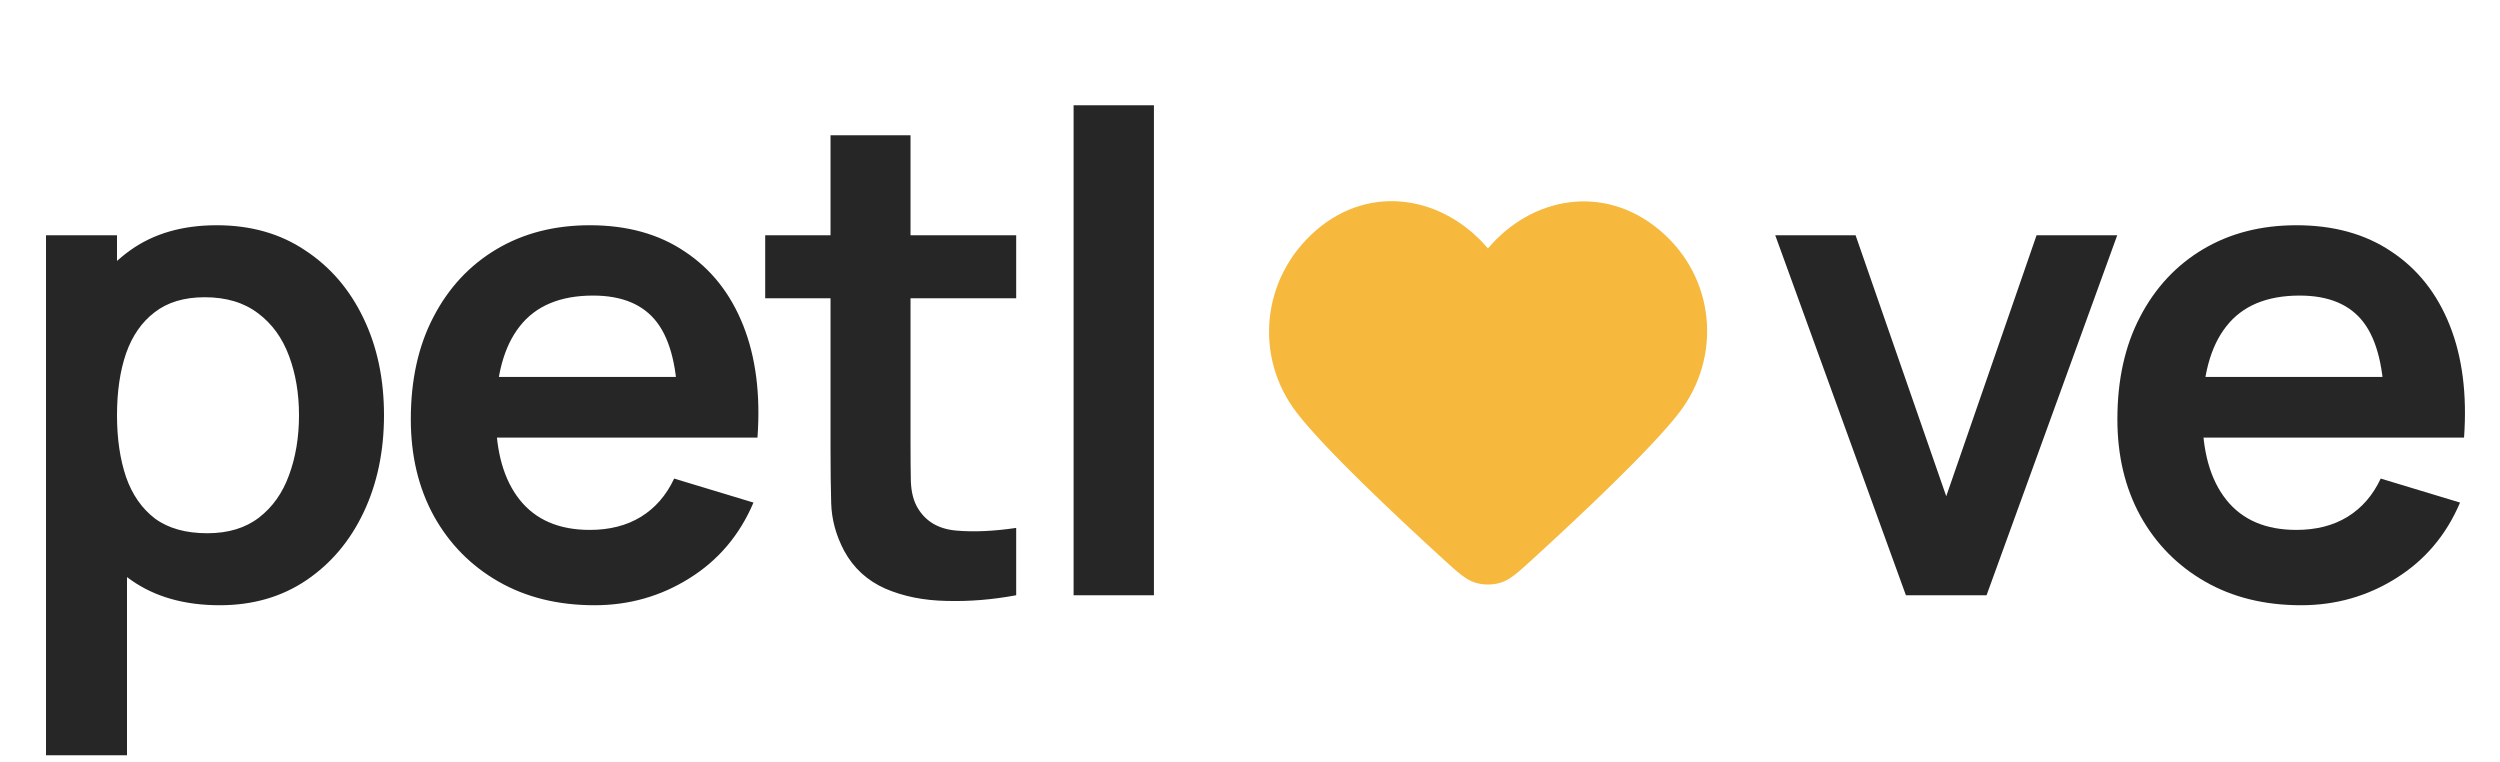
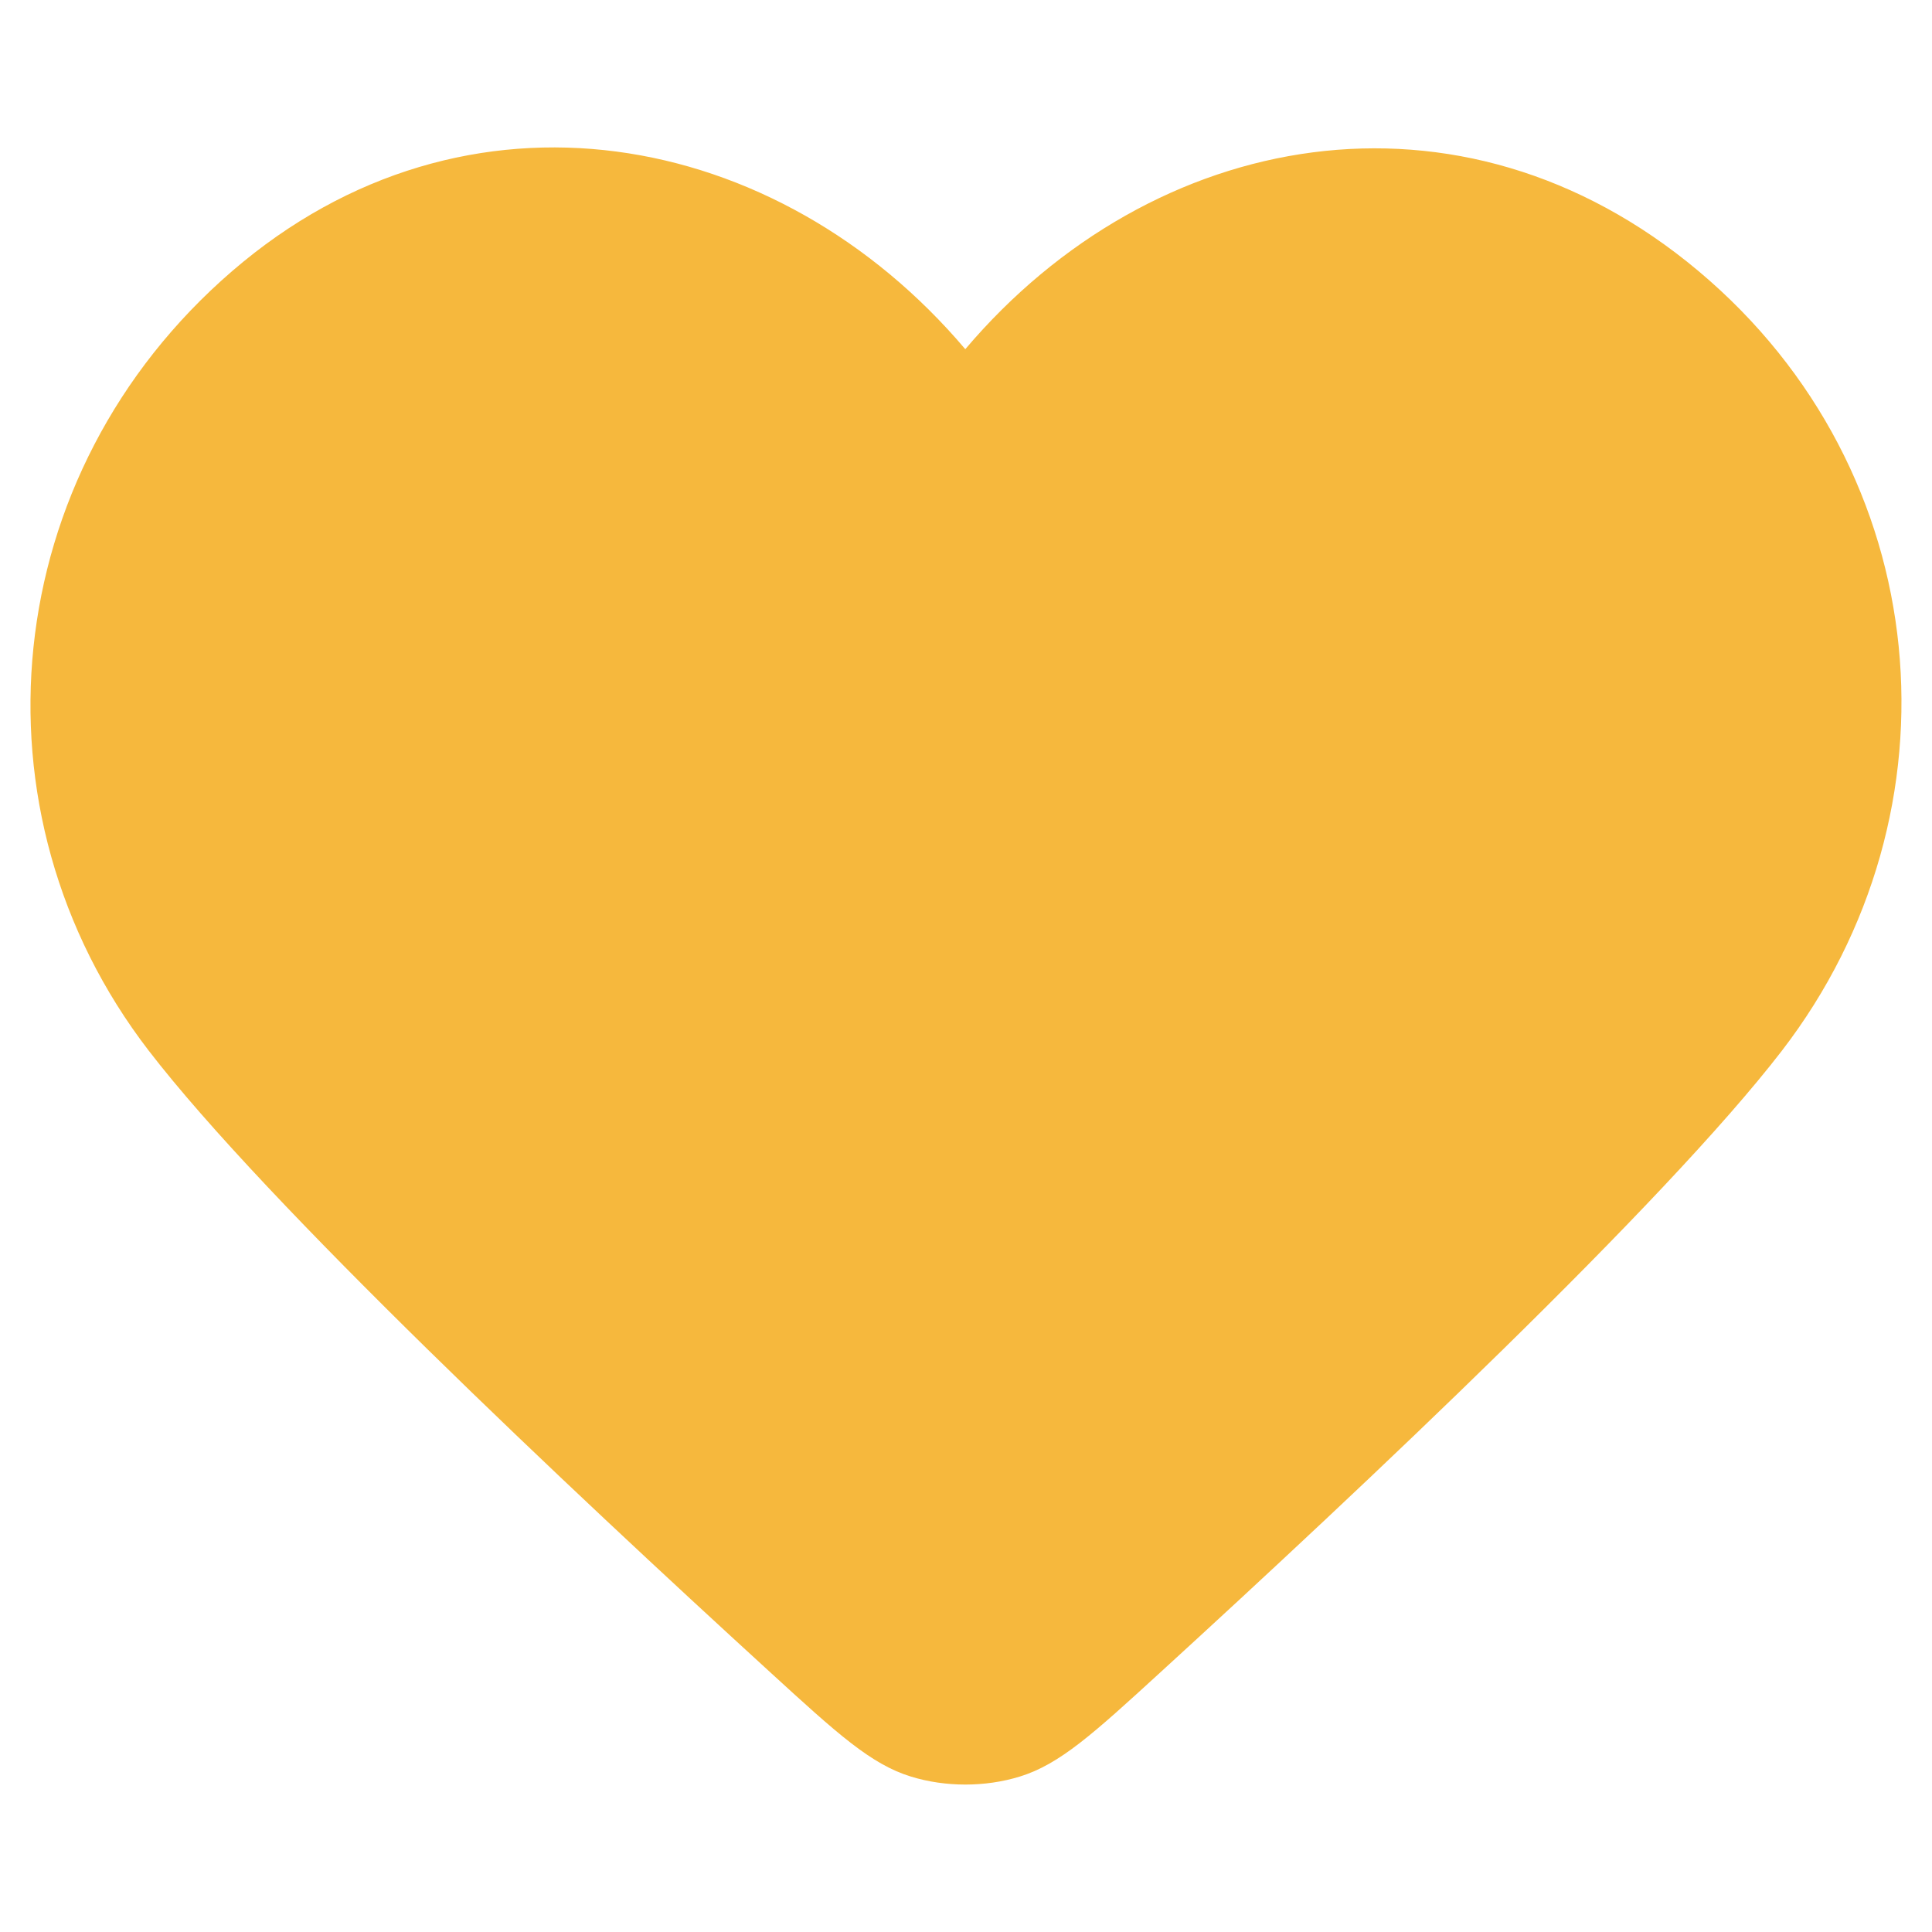
- <svg xmlns="http://www.w3.org/2000/svg" version="1.1" width="105" height="32" viewBox="0 0 105 32">
-   <path fill="#262626" d="M9.226 25.42c-1.475 0-2.711-0.35-3.71-1.050s-1.75-1.652-2.254-2.856c-0.504-1.213-0.756-2.571-0.756-4.074 0-1.521 0.252-2.884 0.756-4.088s1.241-2.151 2.212-2.842c0.98-0.7 2.189-1.050 3.626-1.050 1.428 0 2.665 0.35 3.71 1.050 1.055 0.691 1.871 1.638 2.45 2.842 0.579 1.195 0.868 2.557 0.868 4.088 0 1.512-0.285 2.87-0.854 4.074s-1.372 2.156-2.408 2.856c-1.036 0.7-2.249 1.050-3.64 1.050zM1.932 31.72v-21.84h2.982v10.612h0.42v11.228h-3.402zM8.708 22.396c0.877 0 1.601-0.219 2.17-0.658s0.989-1.031 1.26-1.778c0.28-0.756 0.42-1.596 0.42-2.52 0-0.915-0.14-1.745-0.42-2.492-0.28-0.756-0.714-1.353-1.302-1.792-0.588-0.448-1.335-0.672-2.24-0.672-0.859 0-1.559 0.21-2.1 0.63-0.541 0.411-0.943 0.989-1.204 1.736-0.252 0.737-0.378 1.601-0.378 2.59 0 0.98 0.126 1.843 0.378 2.59 0.261 0.747 0.667 1.33 1.218 1.75 0.56 0.411 1.293 0.616 2.198 0.616zM24.968 25.42c-1.531 0-2.875-0.331-4.032-0.994s-2.063-1.582-2.716-2.758c-0.644-1.176-0.966-2.529-0.966-4.060 0-1.652 0.317-3.085 0.952-4.298 0.635-1.223 1.517-2.17 2.646-2.842s2.436-1.008 3.92-1.008c1.568 0 2.898 0.369 3.99 1.106 1.101 0.728 1.918 1.759 2.45 3.094s0.733 2.907 0.602 4.718h-3.346v-1.232c-0.009-1.643-0.299-2.842-0.868-3.598s-1.465-1.134-2.688-1.134c-1.381 0-2.408 0.429-3.080 1.288-0.672 0.849-1.008 2.095-1.008 3.738 0 1.531 0.336 2.716 1.008 3.556s1.652 1.26 2.94 1.26c0.831 0 1.545-0.182 2.142-0.546 0.607-0.373 1.073-0.91 1.4-1.61l3.332 1.008c-0.579 1.363-1.475 2.422-2.688 3.178-1.204 0.756-2.534 1.134-3.99 1.134zM19.76 18.378v-2.548h10.402v2.548h-10.402zM42.68 25c-0.999 0.187-1.979 0.266-2.94 0.238-0.952-0.019-1.806-0.191-2.562-0.518-0.756-0.336-1.33-0.863-1.722-1.582-0.345-0.653-0.527-1.321-0.546-2.002s-0.028-1.451-0.028-2.31v-13.146h3.36v12.95c0 0.607 0.005 1.139 0.014 1.596 0.019 0.457 0.117 0.831 0.294 1.12 0.336 0.56 0.873 0.873 1.61 0.938s1.577 0.028 2.52-0.112v2.828zM32.138 12.526v-2.646h10.542v2.646h-10.542zM45.091 25v-20.58h3.374v20.58h-3.374z" />
-   <path fill="#f6b83d" d="M62.493 10.434c-1.839-2.172-4.907-2.756-7.211-0.767s-2.629 5.314-0.819 7.666c1.159 1.506 4.128 4.3 6.113 6.114 0.66 0.603 0.989 0.904 1.384 1.025 0.34 0.104 0.728 0.104 1.067 0 0.395-0.121 0.725-0.422 1.384-1.025 1.985-1.814 4.954-4.608 6.113-6.114 1.81-2.352 1.525-5.698-0.819-7.666s-5.372-1.405-7.211 0.767z" />
-   <path fill="#262626" d="M80.048 25l-5.488-15.12h3.374l3.808 10.962 3.794-10.962h3.388l-5.488 15.12h-3.388zM96.644 25.42c-1.531 0-2.875-0.331-4.032-0.994s-2.063-1.582-2.716-2.758c-0.644-1.176-0.966-2.529-0.966-4.060 0-1.652 0.317-3.085 0.952-4.298 0.635-1.223 1.517-2.17 2.646-2.842s2.436-1.008 3.92-1.008c1.568 0 2.898 0.369 3.99 1.106 1.101 0.728 1.918 1.759 2.45 3.094s0.732 2.907 0.602 4.718h-3.346v-1.232c-0.010-1.643-0.299-2.842-0.868-3.598s-1.465-1.134-2.688-1.134c-1.381 0-2.408 0.429-3.080 1.288-0.672 0.849-1.008 2.095-1.008 3.738 0 1.531 0.336 2.716 1.008 3.556s1.652 1.26 2.94 1.26c0.831 0 1.545-0.182 2.142-0.546 0.607-0.373 1.073-0.91 1.4-1.61l3.332 1.008c-0.579 1.363-1.475 2.422-2.688 3.178-1.204 0.756-2.534 1.134-3.99 1.134zM91.436 18.378v-2.548h10.402v2.548h-10.402z" />
+ <svg width="256" height="256" viewBox="0 0 19 17" fill="none">
+   <path fill-rule="evenodd" clip-rule="evenodd" d="M9.493 2.434C7.654 0.263 4.587 -0.322 2.282 1.667C-0.023 3.656 -0.347 6.981 1.463 9.333C2.622 10.839 5.591 13.633 7.576 15.447C8.235 16.05 8.565 16.351 8.96 16.472C9.299 16.576 9.688 16.576 10.027 16.472C10.422 16.351 10.752 16.05 11.411 15.447C13.396 13.633 16.365 10.839 17.524 9.333C19.334 6.981 19.049 3.635 16.705 1.667C14.361 -0.301 11.333 0.263 9.493 2.434Z" fill="#F6B83D" />
</svg>
